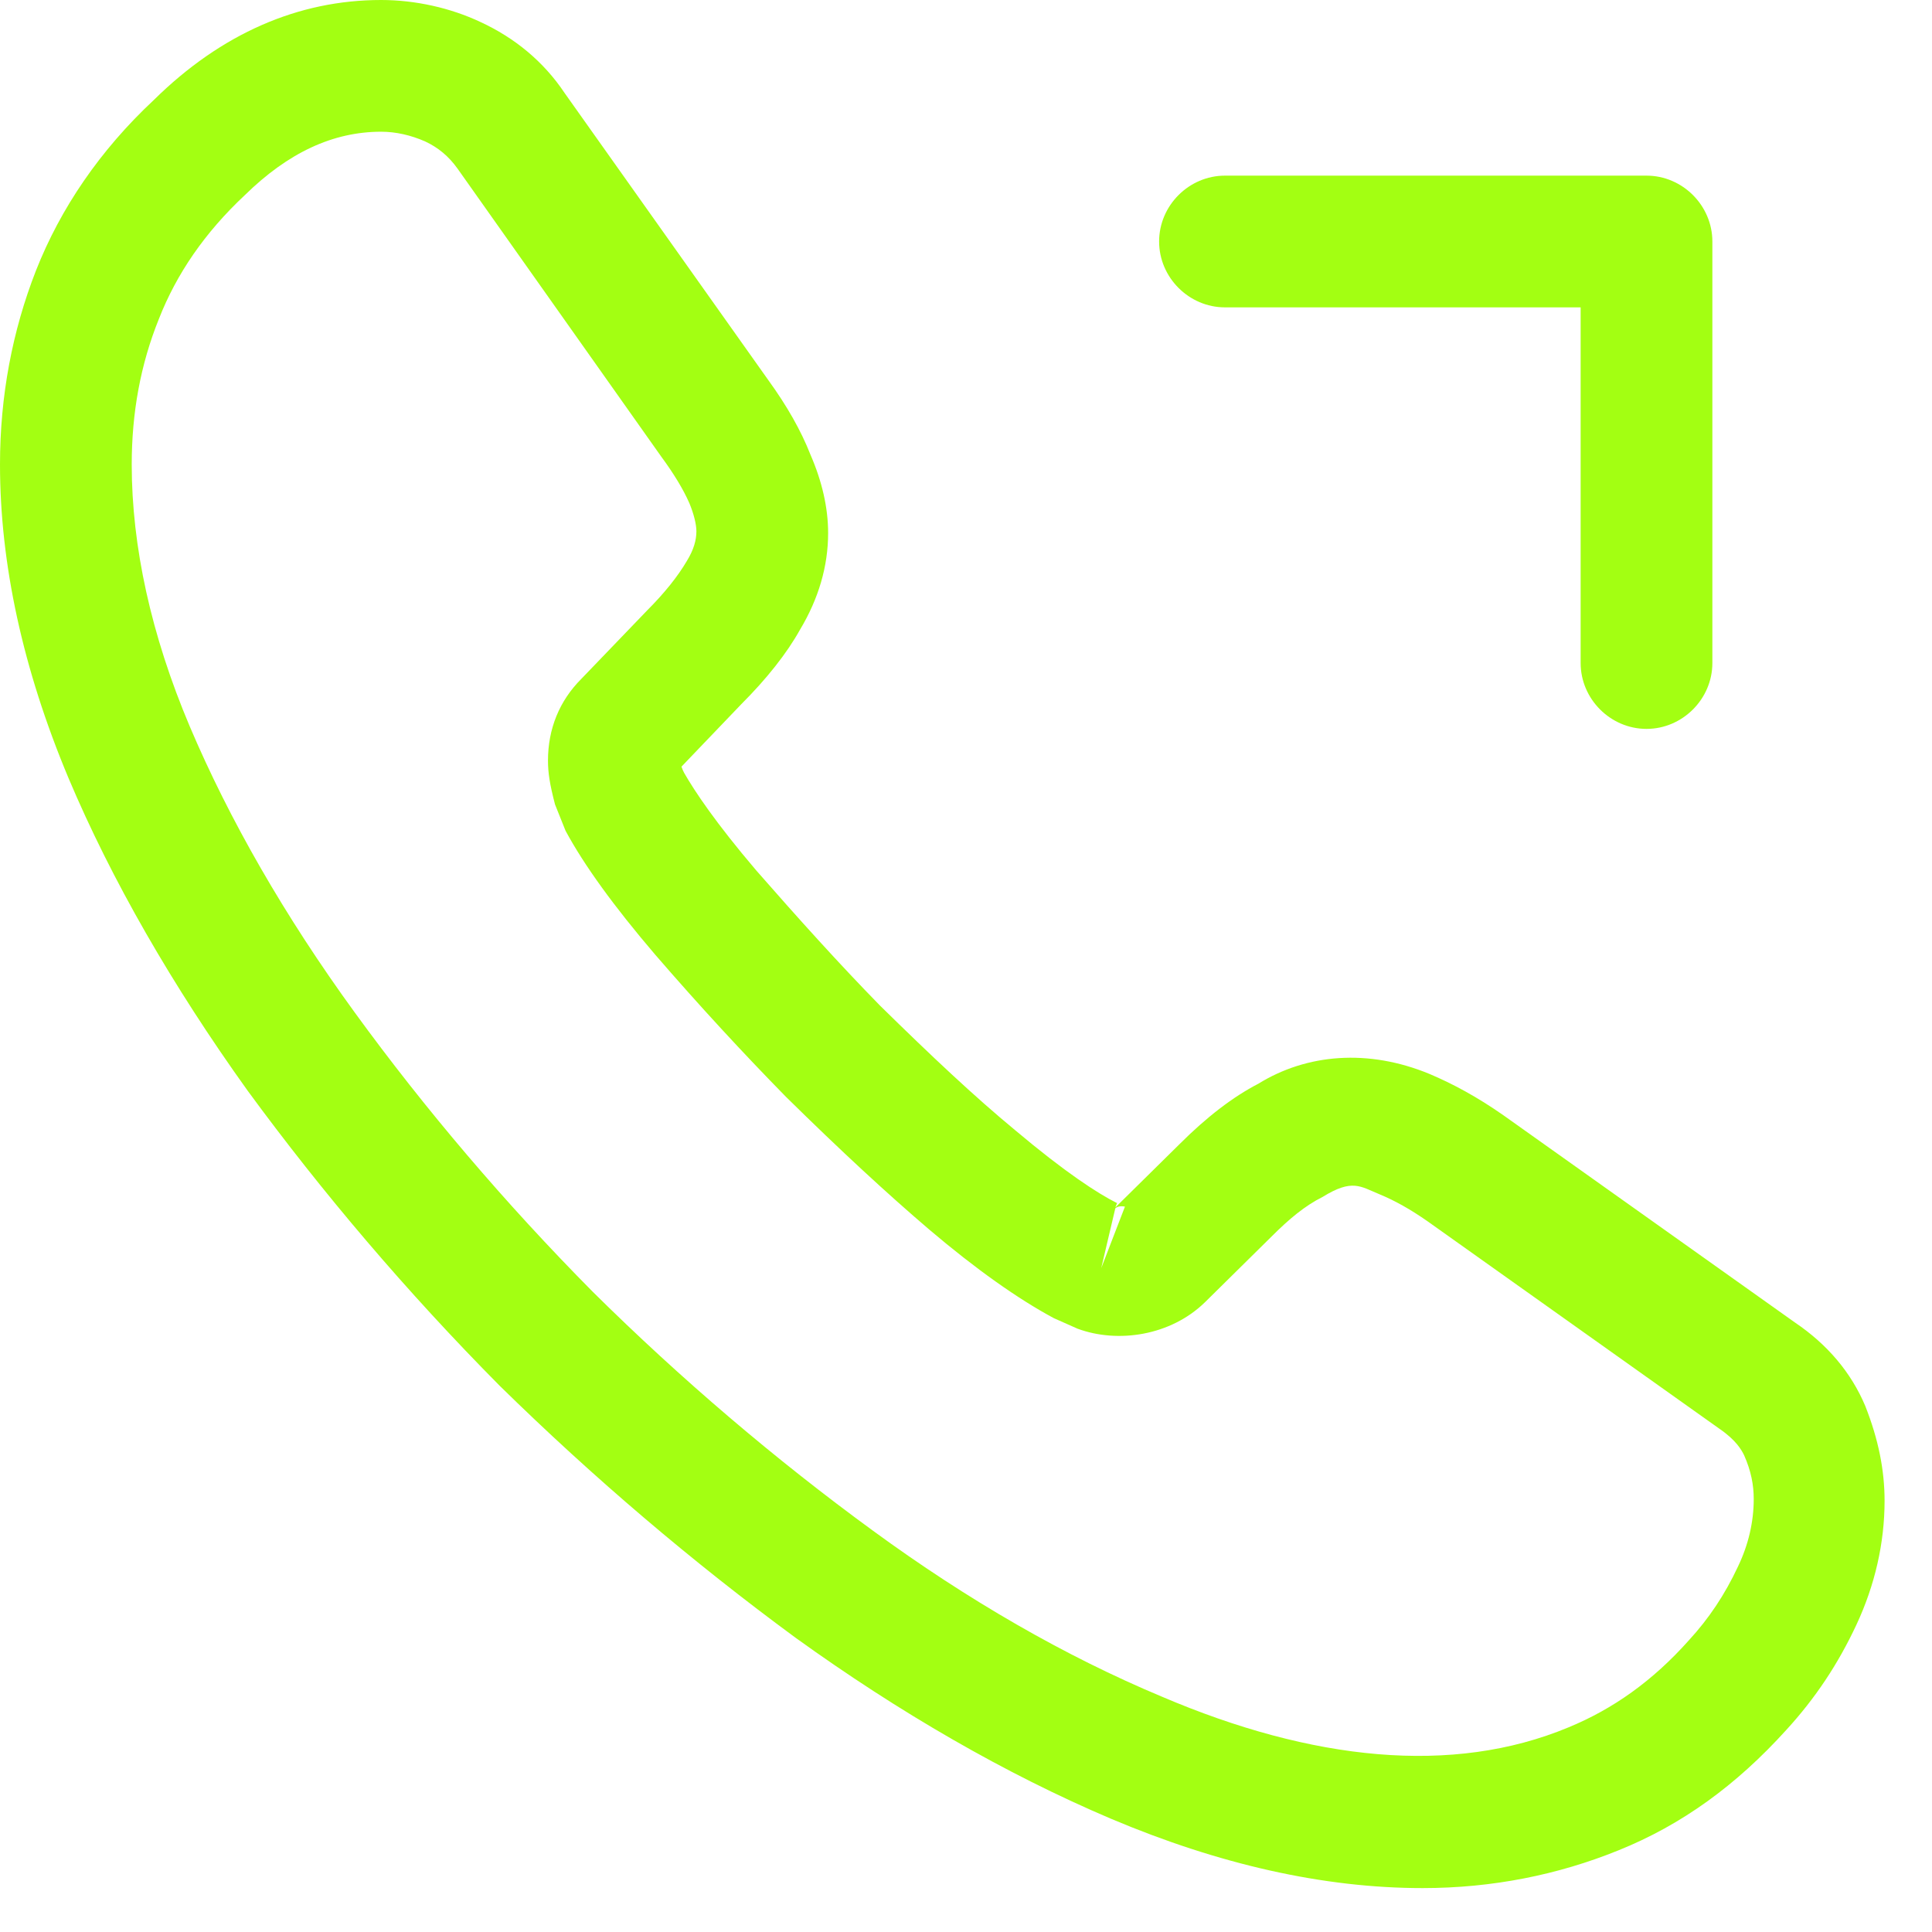
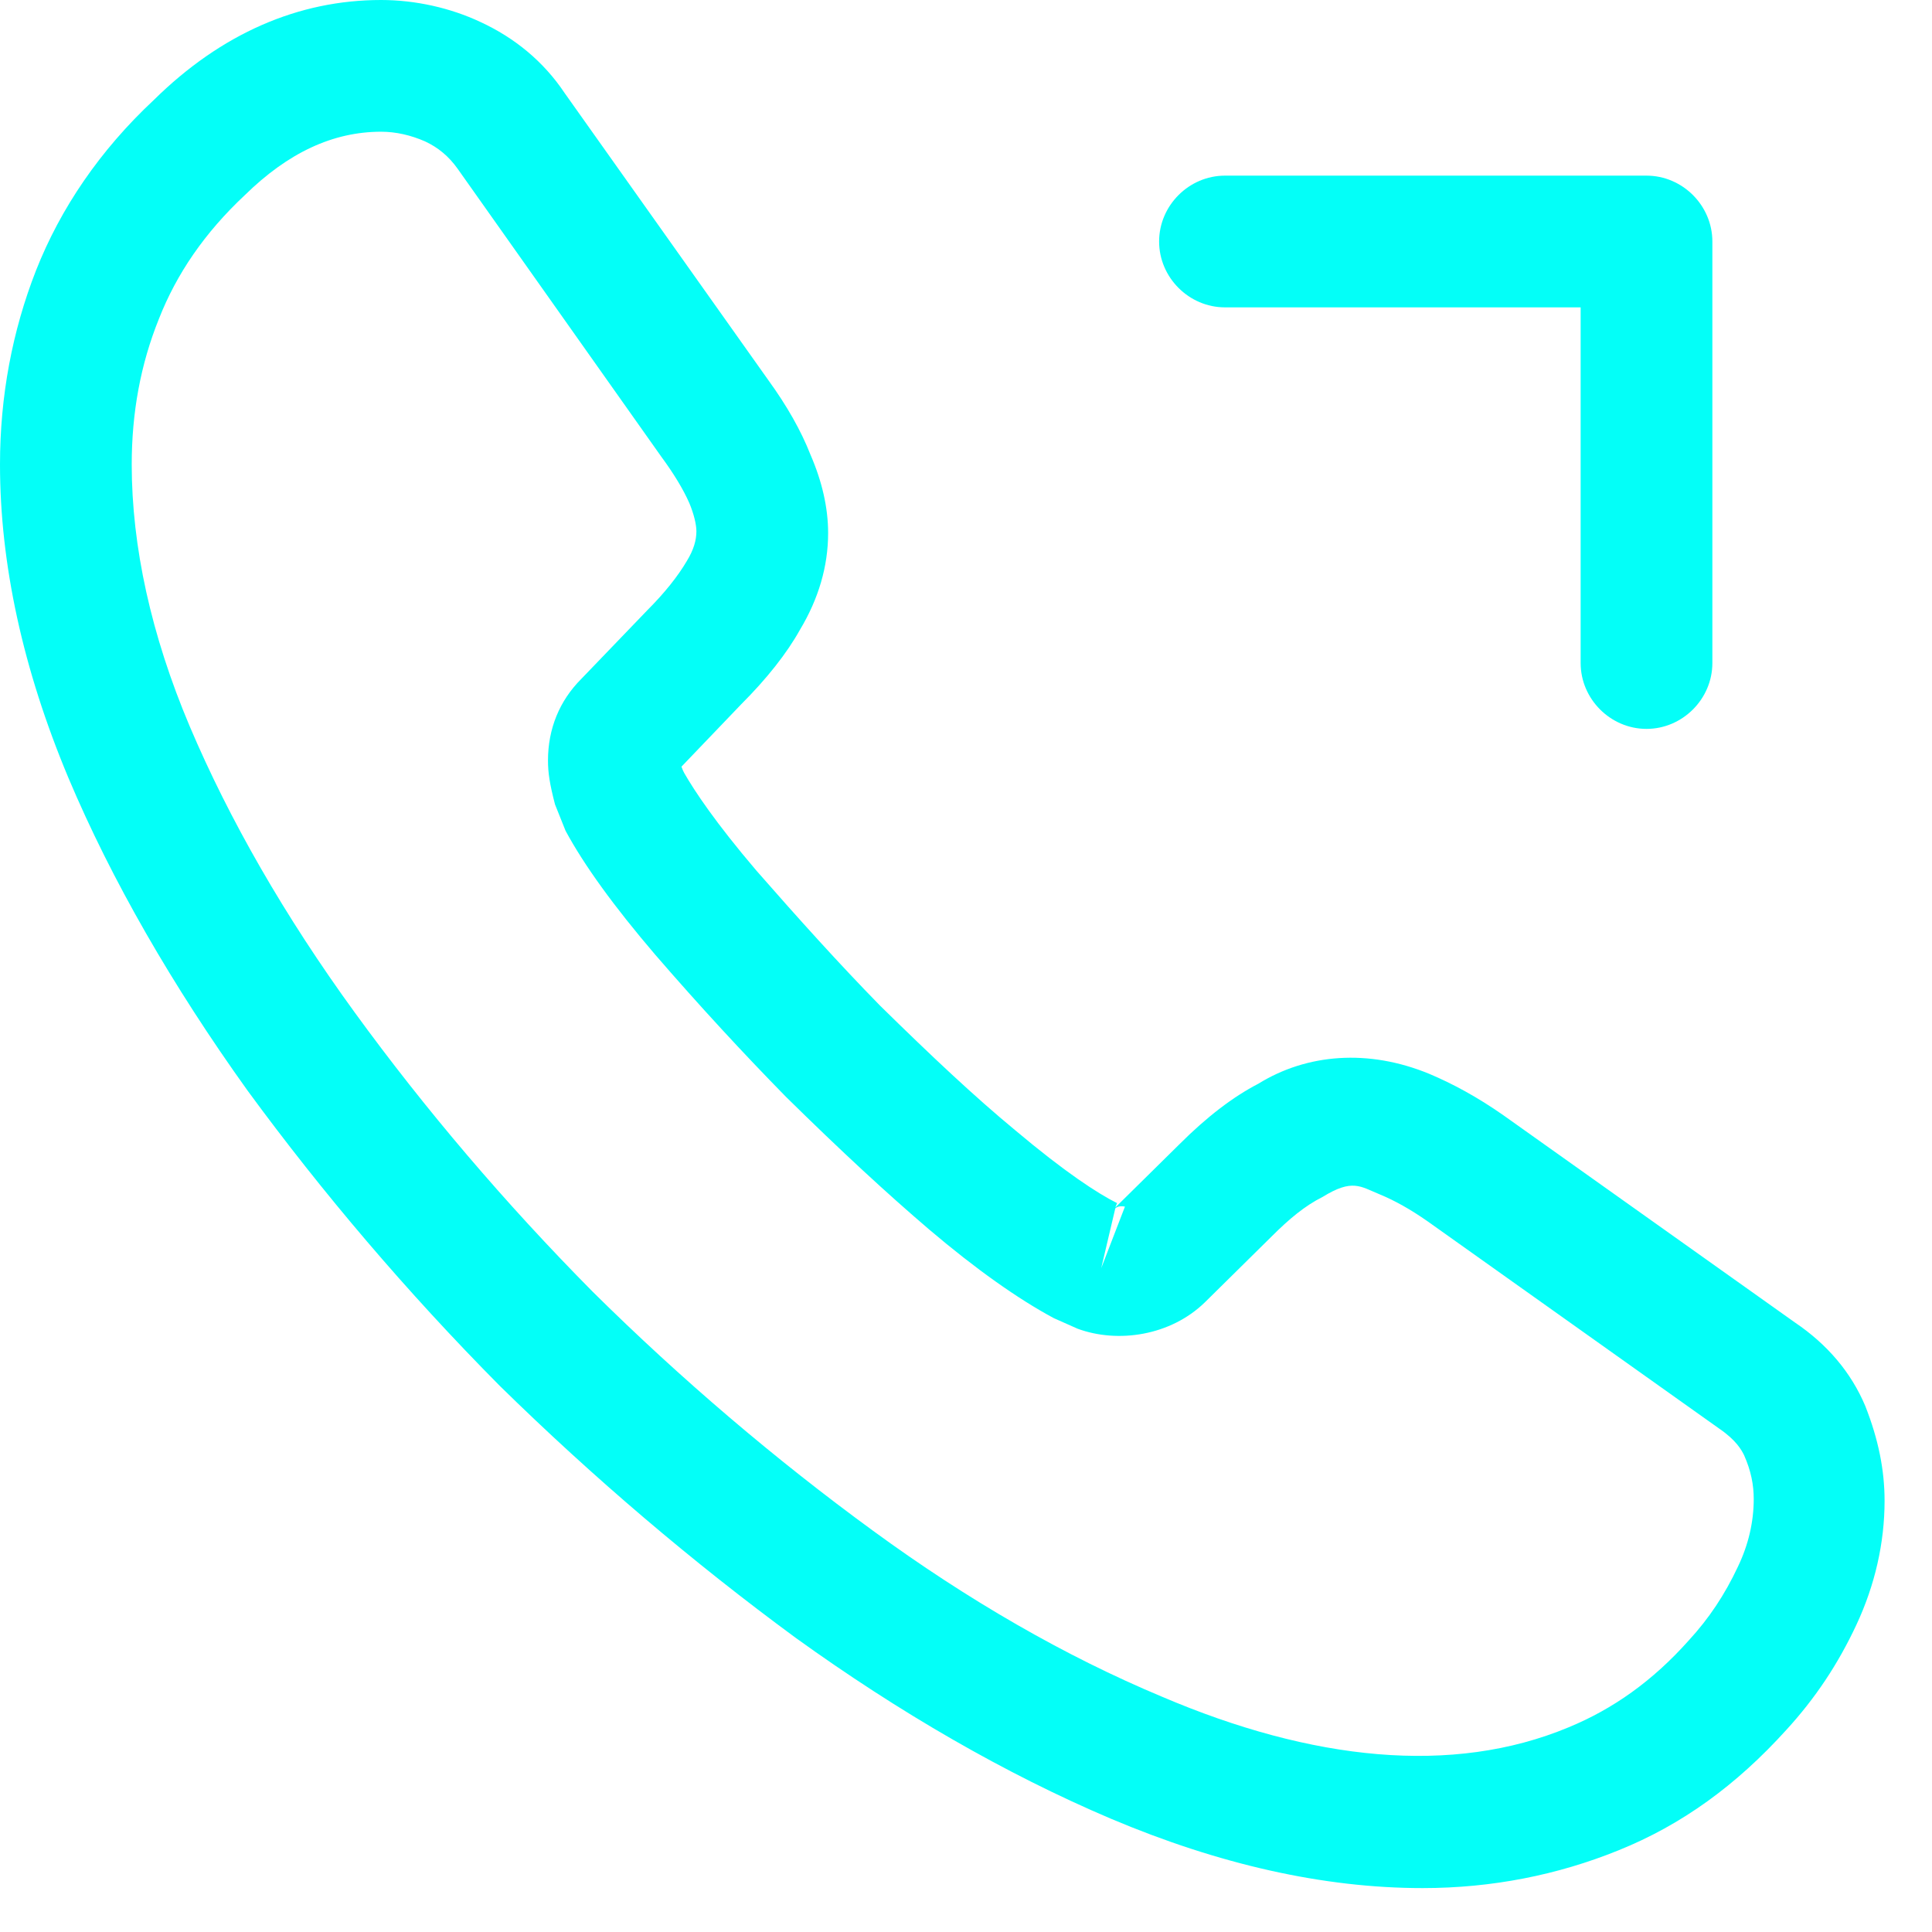
<svg xmlns="http://www.w3.org/2000/svg" width="22" height="22" viewBox="0 0 22 22" fill="none">
-   <path d="M16.2 21.5C15.07 21.5 13.88 21.23 12.65 20.71C11.45 20.2 10.24 19.5 9.06 18.65C7.89 17.79 6.76 16.83 5.69 15.78C4.63 14.71 3.67 13.58 2.82 12.42C1.96 11.22 1.27 10.02 0.78 8.86C0.26 7.62 0 6.42 0 5.29C0 4.51 0.14 3.77 0.41 3.08C0.69 2.37 1.14 1.71 1.75 1.14C2.52 0.38 3.4 0 4.34 0C4.73 0 5.13 0.09 5.47 0.25C5.86 0.43 6.19 0.7 6.43 1.06L8.75 4.33C8.96 4.62 9.12 4.9 9.23 5.18C9.36 5.48 9.43 5.78 9.43 6.07C9.43 6.45 9.32 6.82 9.11 7.17C8.96 7.44 8.73 7.73 8.44 8.02L7.76 8.73C7.77 8.76 7.78 8.78 7.79 8.8C7.91 9.01 8.15 9.37 8.61 9.91C9.1 10.47 9.56 10.98 10.02 11.45C10.61 12.03 11.1 12.49 11.56 12.87C12.13 13.35 12.5 13.59 12.72 13.7L12.7 13.75L13.43 13.03C13.74 12.72 14.04 12.49 14.33 12.34C14.88 12 15.58 11.94 16.28 12.23C16.54 12.34 16.82 12.49 17.12 12.7L20.44 15.06C20.81 15.31 21.08 15.63 21.24 16.01C21.39 16.39 21.46 16.74 21.46 17.09C21.46 17.57 21.35 18.05 21.14 18.5C20.93 18.95 20.67 19.34 20.34 19.7C19.77 20.33 19.15 20.78 18.43 21.07C17.74 21.35 16.99 21.5 16.2 21.5ZM4.34 1.5C3.79 1.5 3.28 1.74 2.79 2.22C2.33 2.65 2.01 3.12 1.81 3.63C1.6 4.15 1.5 4.7 1.5 5.29C1.5 6.22 1.72 7.23 2.16 8.27C2.61 9.33 3.24 10.43 4.04 11.53C4.84 12.63 5.75 13.7 6.75 14.71C7.75 15.7 8.83 16.62 9.94 17.43C11.02 18.22 12.13 18.86 13.23 19.32C14.94 20.05 16.54 20.22 17.86 19.67C18.37 19.46 18.82 19.14 19.23 18.68C19.46 18.43 19.64 18.16 19.79 17.84C19.91 17.59 19.97 17.33 19.97 17.07C19.97 16.91 19.94 16.75 19.86 16.57C19.83 16.51 19.77 16.4 19.58 16.27L16.26 13.91C16.06 13.77 15.88 13.67 15.71 13.6C15.49 13.51 15.4 13.42 15.06 13.63C14.86 13.73 14.68 13.88 14.48 14.08L13.72 14.83C13.33 15.21 12.73 15.3 12.27 15.13L12 15.01C11.59 14.79 11.11 14.45 10.58 14C10.1 13.59 9.58 13.11 8.95 12.49C8.46 11.99 7.97 11.46 7.46 10.87C6.99 10.32 6.65 9.85 6.44 9.46L6.32 9.16C6.26 8.93 6.24 8.8 6.24 8.66C6.24 8.3 6.37 7.98 6.62 7.73L7.37 6.95C7.57 6.75 7.72 6.56 7.82 6.39C7.9 6.26 7.93 6.15 7.93 6.05C7.93 5.97 7.9 5.85 7.85 5.73C7.78 5.57 7.67 5.39 7.53 5.2L5.21 1.92C5.11 1.78 4.99 1.68 4.84 1.61C4.68 1.54 4.51 1.5 4.34 1.5ZM12.7 13.76L12.54 14.44L12.81 13.74C12.76 13.73 12.72 13.74 12.7 13.76Z" fill="#A3FF12" />
-   <path d="M18.749 8.3C18.339 8.3 17.999 7.96 17.999 7.55V3.5H13.949C13.539 3.5 13.199 3.16 13.199 2.75C13.199 2.34 13.539 2 13.949 2H18.749C19.159 2 19.499 2.34 19.499 2.75V7.55C19.499 7.96 19.159 8.3 18.749 8.3Z" fill="#A3FF12" />
+   <path d="M16.2 21.5C15.07 21.5 13.88 21.23 12.65 20.71C11.45 20.2 10.24 19.5 9.06 18.65C7.89 17.79 6.76 16.83 5.69 15.78C4.63 14.71 3.67 13.58 2.82 12.42C1.96 11.22 1.27 10.02 0.78 8.86C0.26 7.62 0 6.42 0 5.29C0 4.51 0.14 3.77 0.41 3.08C0.69 2.37 1.14 1.71 1.75 1.14C2.52 0.38 3.4 0 4.34 0C4.73 0 5.13 0.09 5.47 0.25C5.86 0.43 6.19 0.7 6.43 1.06L8.75 4.33C8.96 4.62 9.12 4.9 9.23 5.18C9.36 5.48 9.43 5.78 9.43 6.07C9.43 6.45 9.32 6.82 9.11 7.17C8.96 7.44 8.73 7.73 8.44 8.02L7.76 8.73C7.77 8.76 7.78 8.78 7.79 8.8C7.91 9.01 8.15 9.37 8.61 9.91C9.1 10.47 9.56 10.98 10.02 11.45C10.61 12.03 11.1 12.49 11.56 12.87C12.13 13.35 12.5 13.59 12.72 13.7L12.7 13.75L13.43 13.03C13.74 12.72 14.04 12.49 14.33 12.34C14.88 12 15.58 11.94 16.28 12.23C16.54 12.34 16.82 12.49 17.12 12.7L20.44 15.06C20.81 15.31 21.08 15.63 21.24 16.01C21.39 16.39 21.46 16.74 21.46 17.09C21.46 17.57 21.35 18.05 21.14 18.5C20.93 18.95 20.67 19.34 20.34 19.7C19.77 20.33 19.15 20.78 18.43 21.07C17.74 21.35 16.99 21.5 16.2 21.5ZM4.34 1.5C3.79 1.5 3.28 1.74 2.79 2.22C2.33 2.65 2.01 3.12 1.81 3.63C1.6 4.15 1.5 4.7 1.5 5.29C1.5 6.22 1.72 7.23 2.16 8.27C2.61 9.33 3.24 10.43 4.04 11.53C4.84 12.63 5.75 13.7 6.75 14.71C7.75 15.7 8.83 16.62 9.94 17.43C11.02 18.22 12.13 18.86 13.23 19.32C14.94 20.05 16.54 20.22 17.86 19.67C18.37 19.46 18.82 19.14 19.23 18.68C19.46 18.43 19.64 18.16 19.79 17.84C19.91 17.59 19.97 17.33 19.97 17.07C19.97 16.91 19.94 16.75 19.86 16.57C19.83 16.51 19.77 16.4 19.58 16.27L16.26 13.91C16.06 13.77 15.88 13.67 15.71 13.6C15.49 13.51 15.4 13.42 15.06 13.63C14.86 13.73 14.68 13.88 14.48 14.08L13.72 14.83C13.33 15.21 12.73 15.3 12.27 15.13L12 15.01C11.59 14.79 11.11 14.45 10.58 14C10.1 13.59 9.58 13.11 8.95 12.49C8.46 11.99 7.97 11.46 7.46 10.87C6.99 10.32 6.65 9.85 6.44 9.46L6.32 9.16C6.26 8.93 6.24 8.8 6.24 8.66C6.24 8.3 6.37 7.98 6.62 7.73L7.37 6.95C7.57 6.75 7.72 6.56 7.82 6.39C7.9 6.26 7.93 6.15 7.93 6.05C7.93 5.97 7.9 5.85 7.85 5.73C7.78 5.57 7.67 5.39 7.53 5.2L5.21 1.92C5.11 1.78 4.99 1.68 4.84 1.61C4.68 1.54 4.51 1.5 4.34 1.5ZM12.7 13.76L12.54 14.44L12.81 13.74C12.76 13.73 12.72 13.74 12.7 13.76Z" fill="#03fff8" />
+   <path d="M18.749 8.3C18.339 8.3 17.999 7.96 17.999 7.55V3.5H13.949C13.539 3.5 13.199 3.16 13.199 2.75C13.199 2.34 13.539 2 13.949 2H18.749C19.159 2 19.499 2.34 19.499 2.75V7.55C19.499 7.96 19.159 8.3 18.749 8.3Z" fill="#03fff8" />
</svg>
